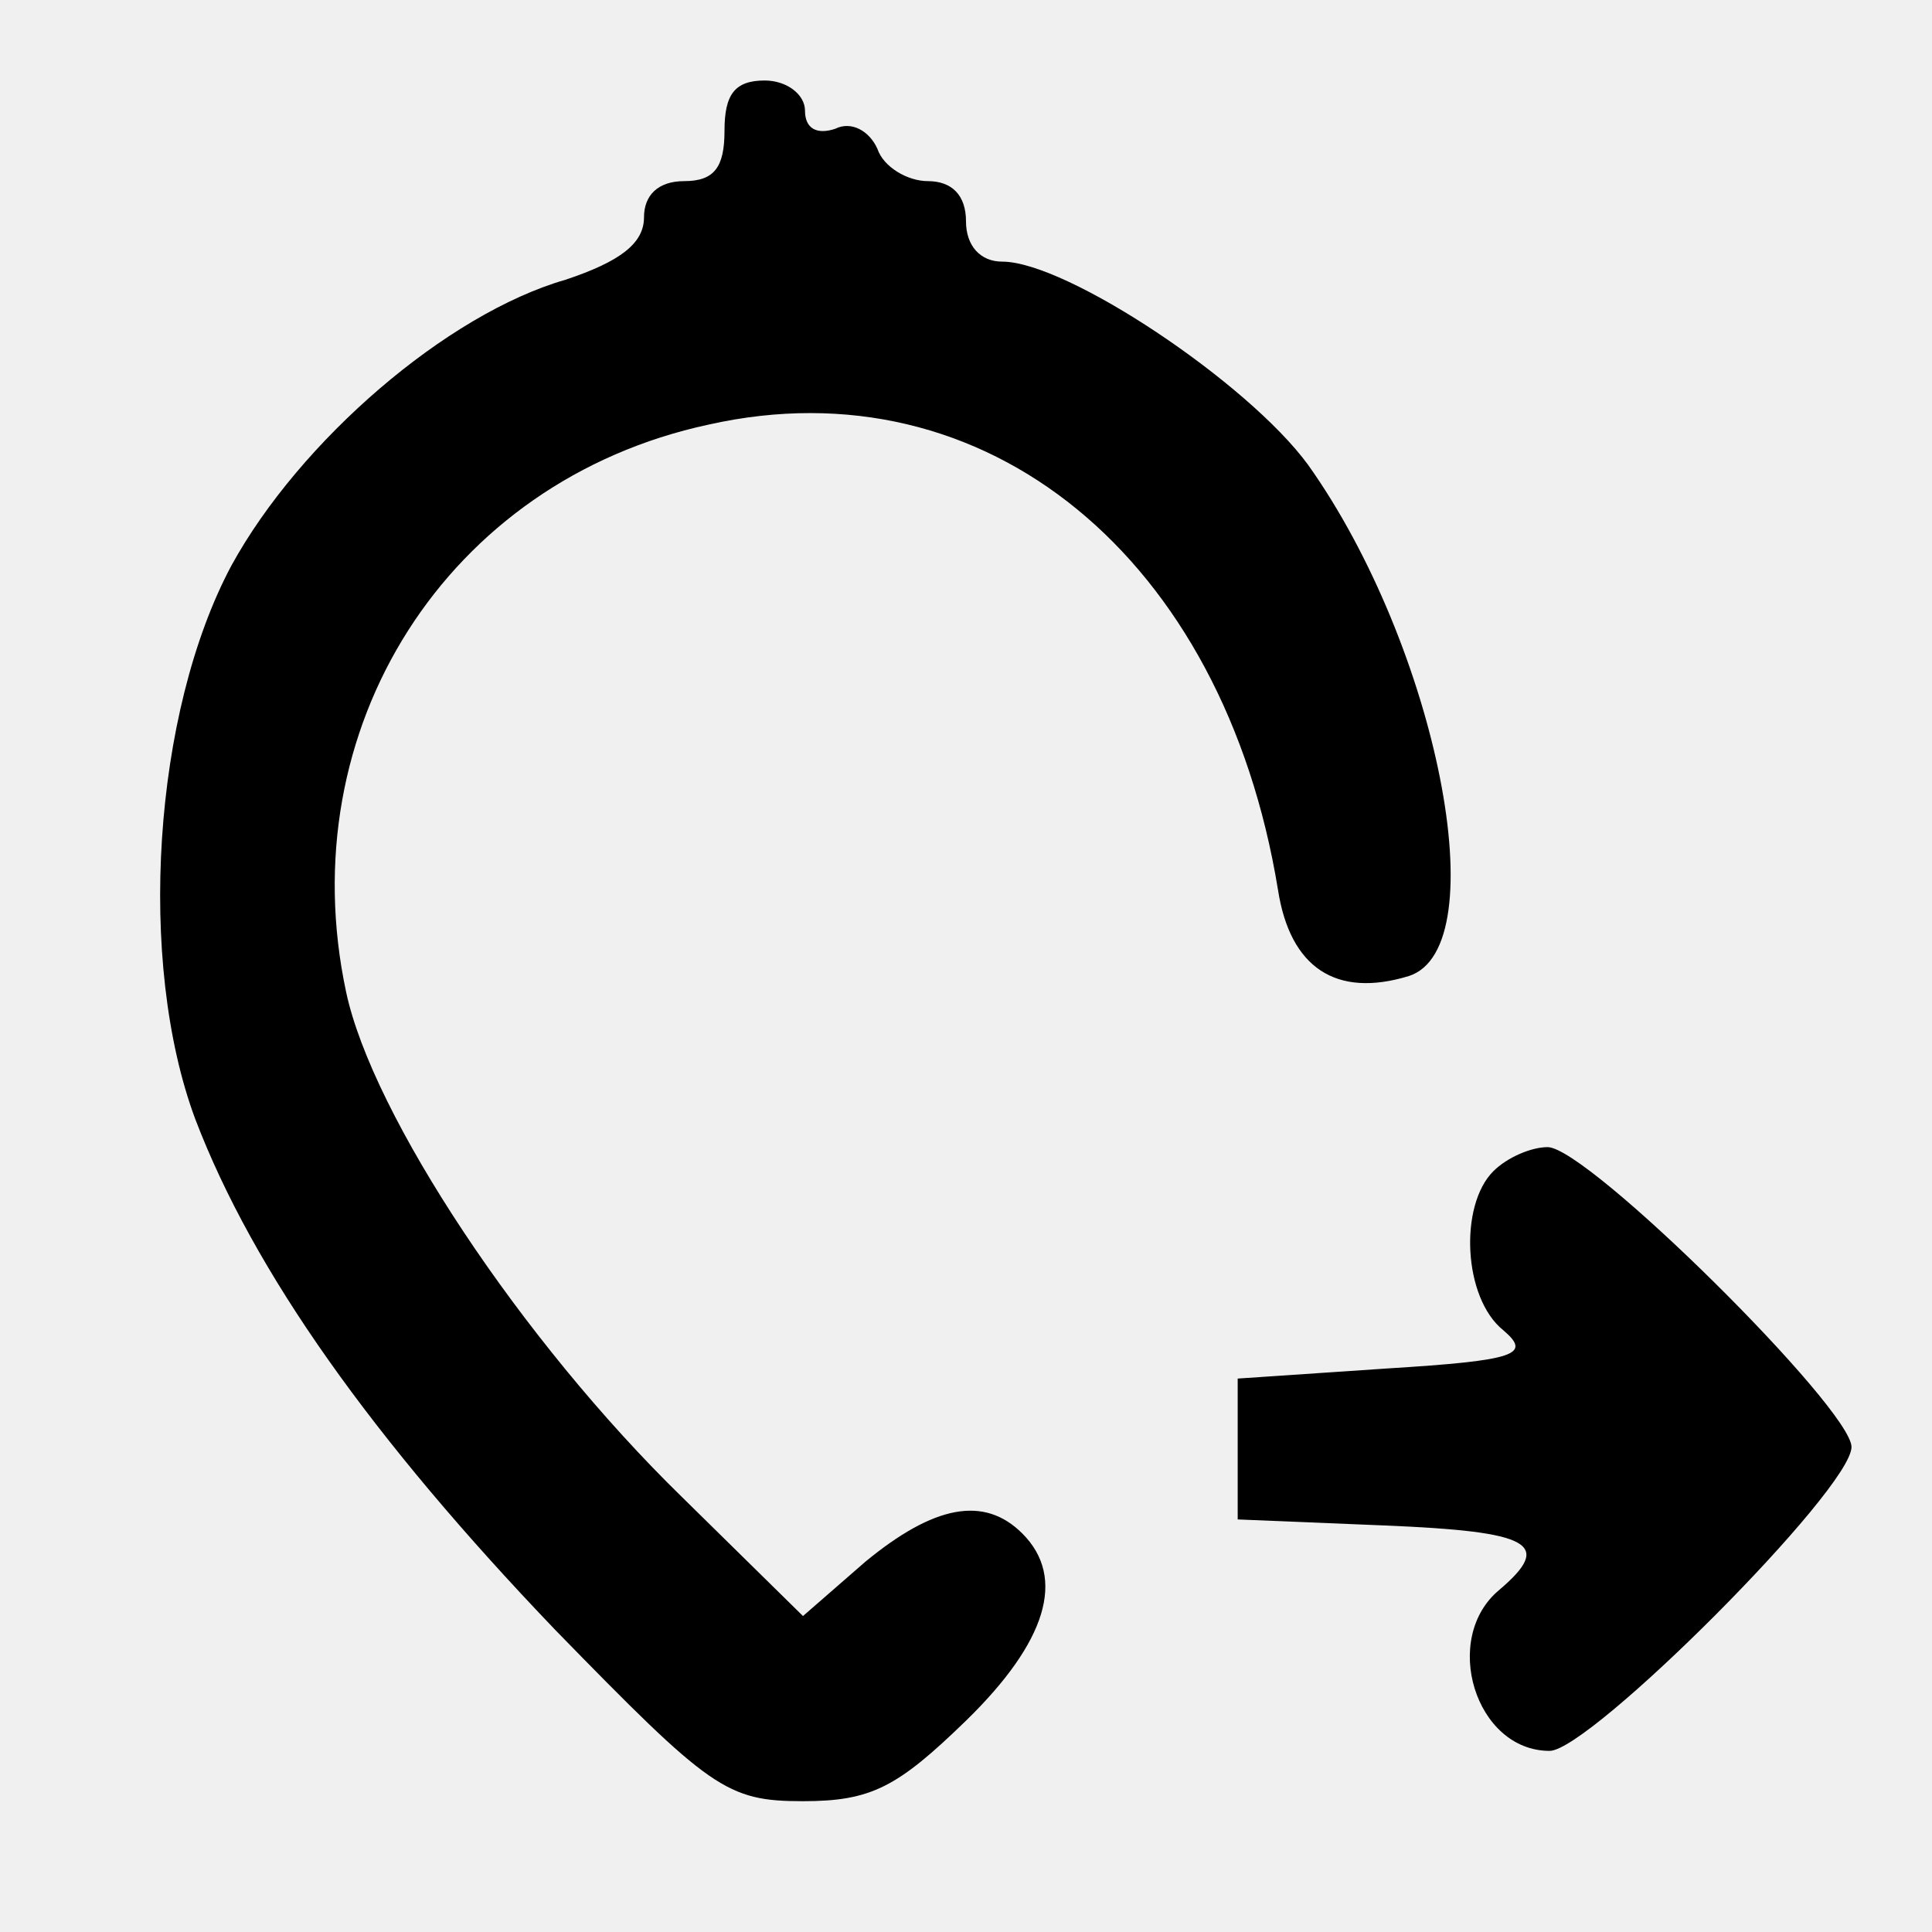
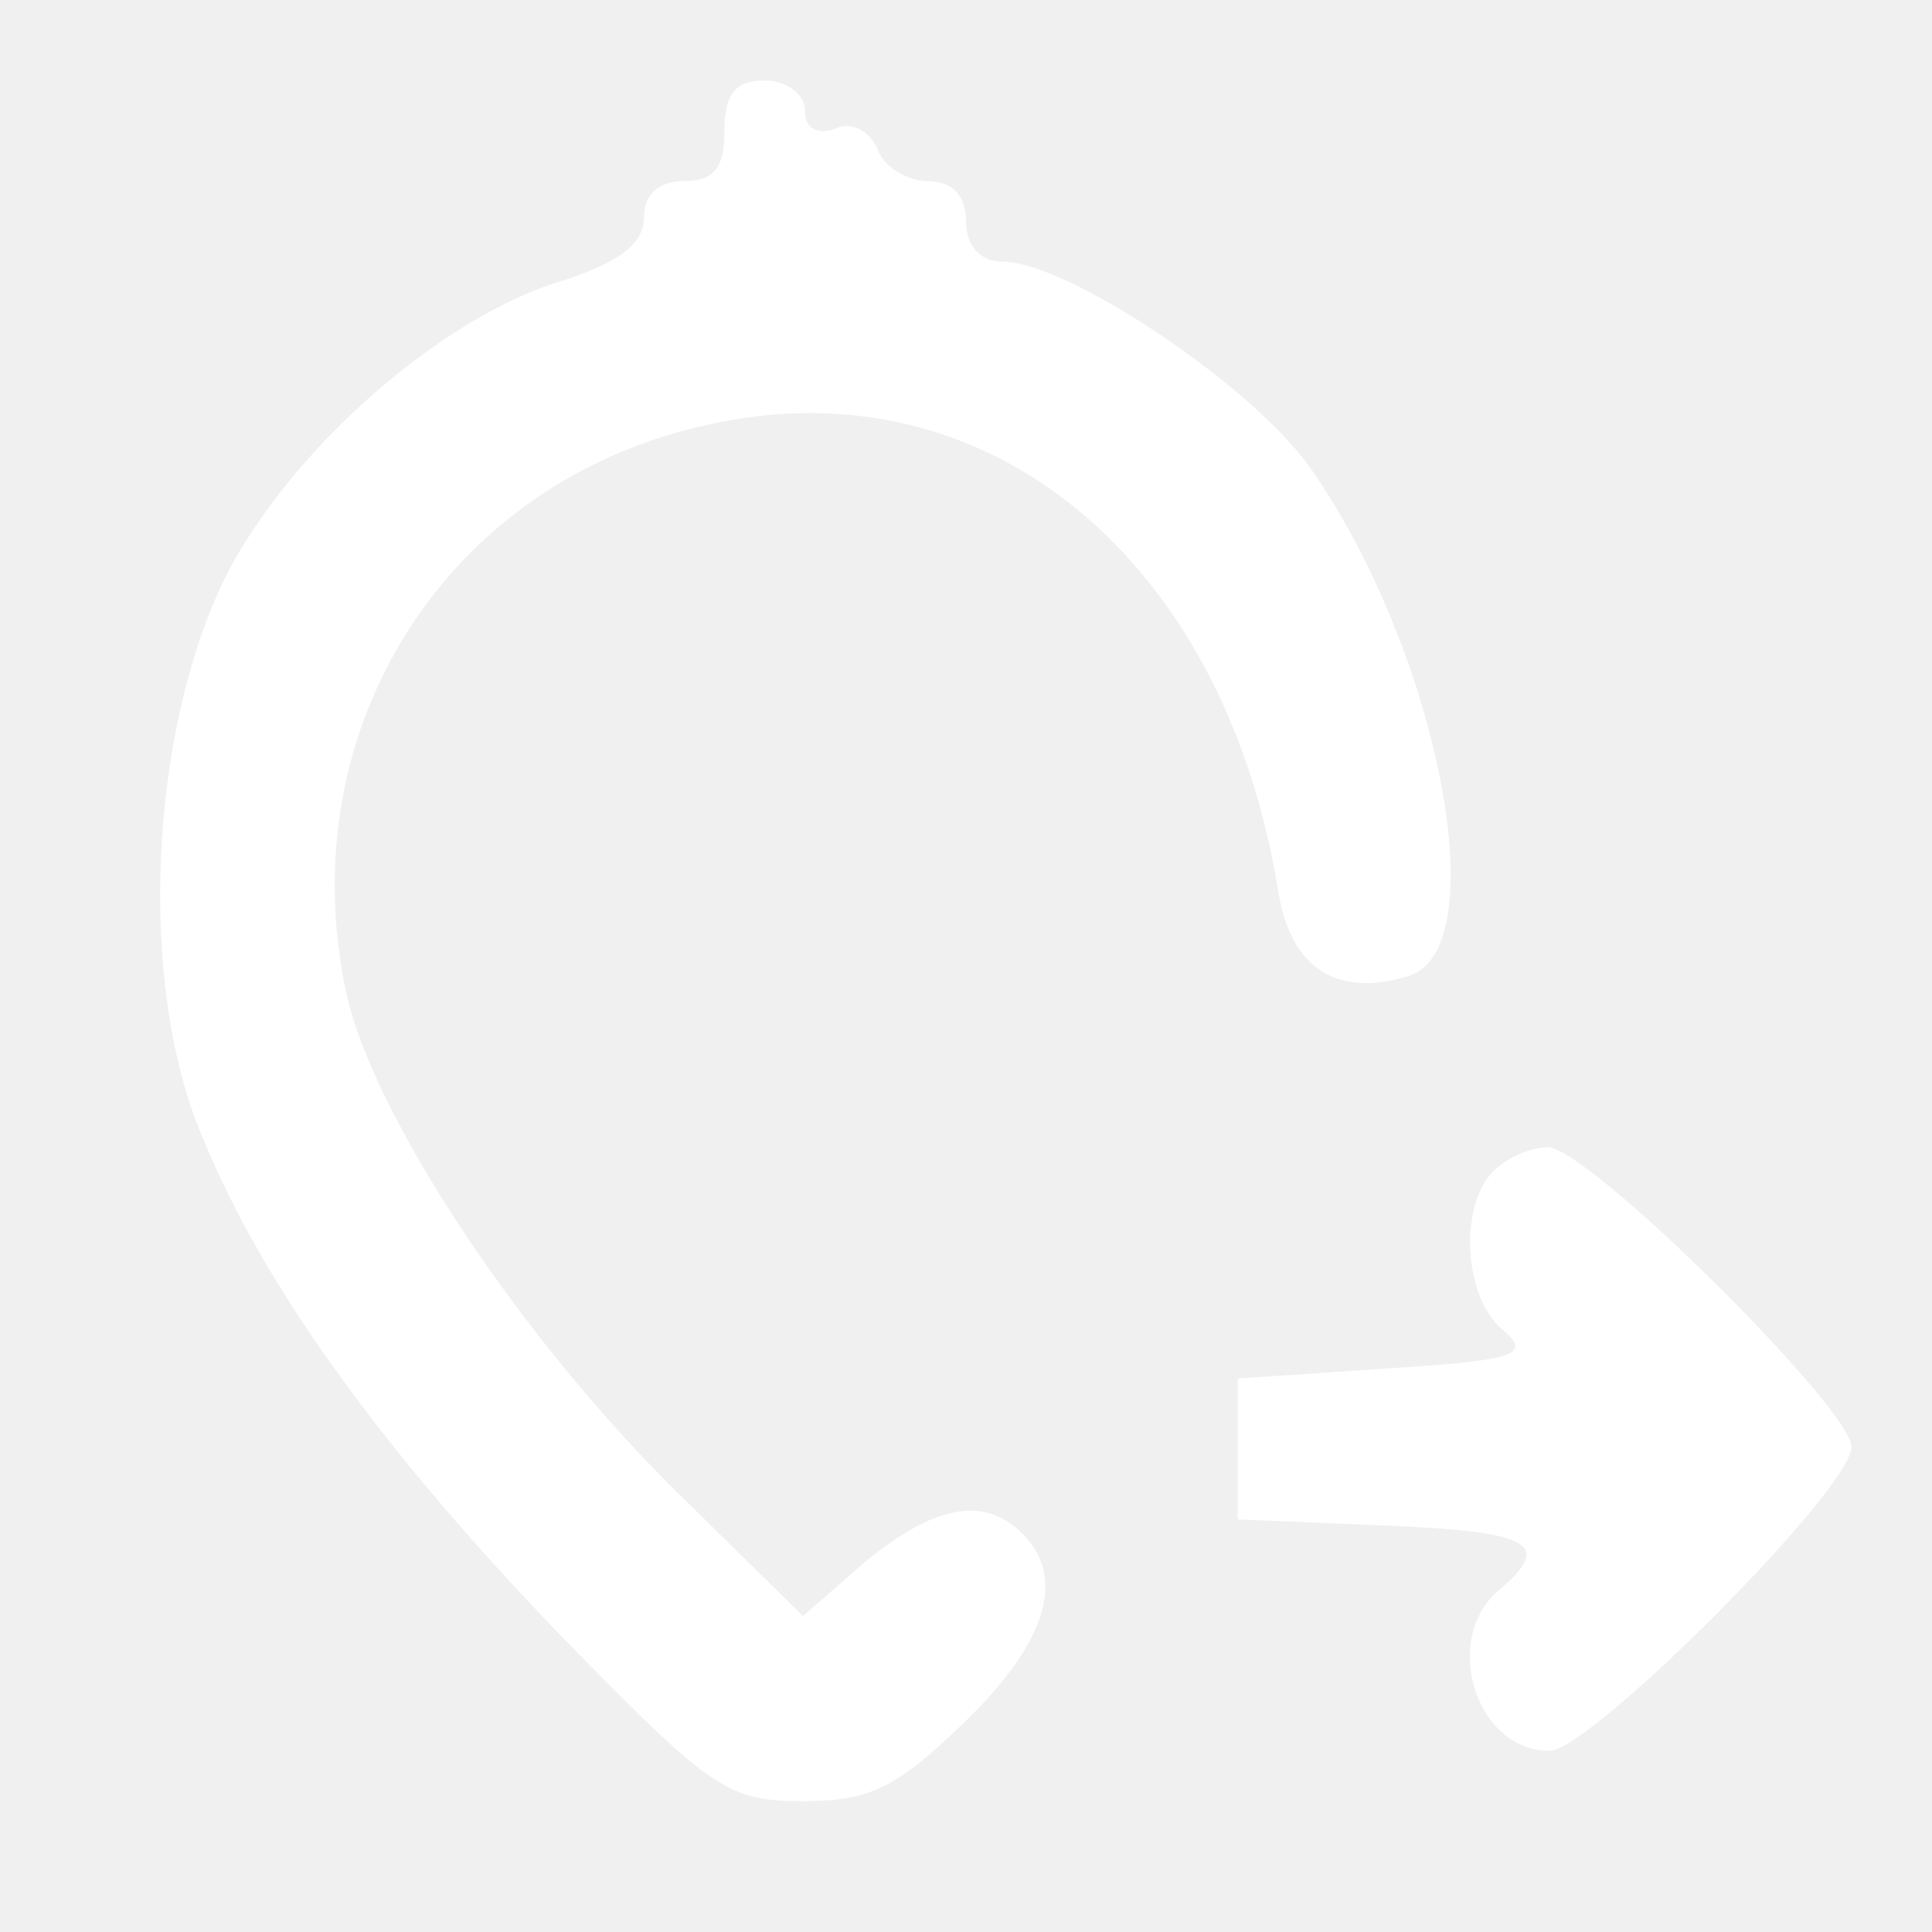
<svg xmlns="http://www.w3.org/2000/svg" version="1.0" width="96pt" height="96pt" viewBox="0 0 96 96" preserveAspectRatio="xMidYMid meet">
-   <g transform="translate(0,96) scale(0.1,-0.1)" fill="whitw" stroke="none">
+   <g transform="translate(0,96) scale(0.1,-0.1)" fill="white" stroke="none">
    <path d="M360 895 c0 -18 -5 -25 -20 -25 -13 0 -20 -7 -20 -18 0 -13 -12 -22 -39 -31 -59 -17 -132 -80 -166 -142 -39 -73 -47 -197 -18 -275 29 -76 88 -159 179 -254 77 -79 85 -85 123 -85 34 0 47 7 81 40 40 39 50 71 28 93 -19 19 -44 14 -78 -14 l-31 -27 -60 59 c-80 78 -154 190 -167 251 -28 131 50 254 180 282 138 31 256 -66 283 -231 6 -39 29 -54 65 -43 44 14 14 164 -50 254 -30 41 -120 101 -152 101 -11 0 -18 8 -18 20 0 13 -7 20 -19 20 -10 0 -22 7 -25 16 -4 9 -13 14 -21 10 -9 -3 -15 0 -15 9 0 8 -9 15 -20 15 -15 0 -20 -7 -20 -25z" />
    <path d="M742 378 c-17 -17 -15 -63 5 -79 14 -12 7 -15 -58 -19 l-74 -5 0 -35 0 -35 73 -3 c73 -3 84 -9 57 -32 -29 -24 -12 -80 25 -80 20 0 150 130 150 151 0 19 -131 149 -151 149 -8 0 -20 -5 -27 -12z" />
  </g>
</svg>
